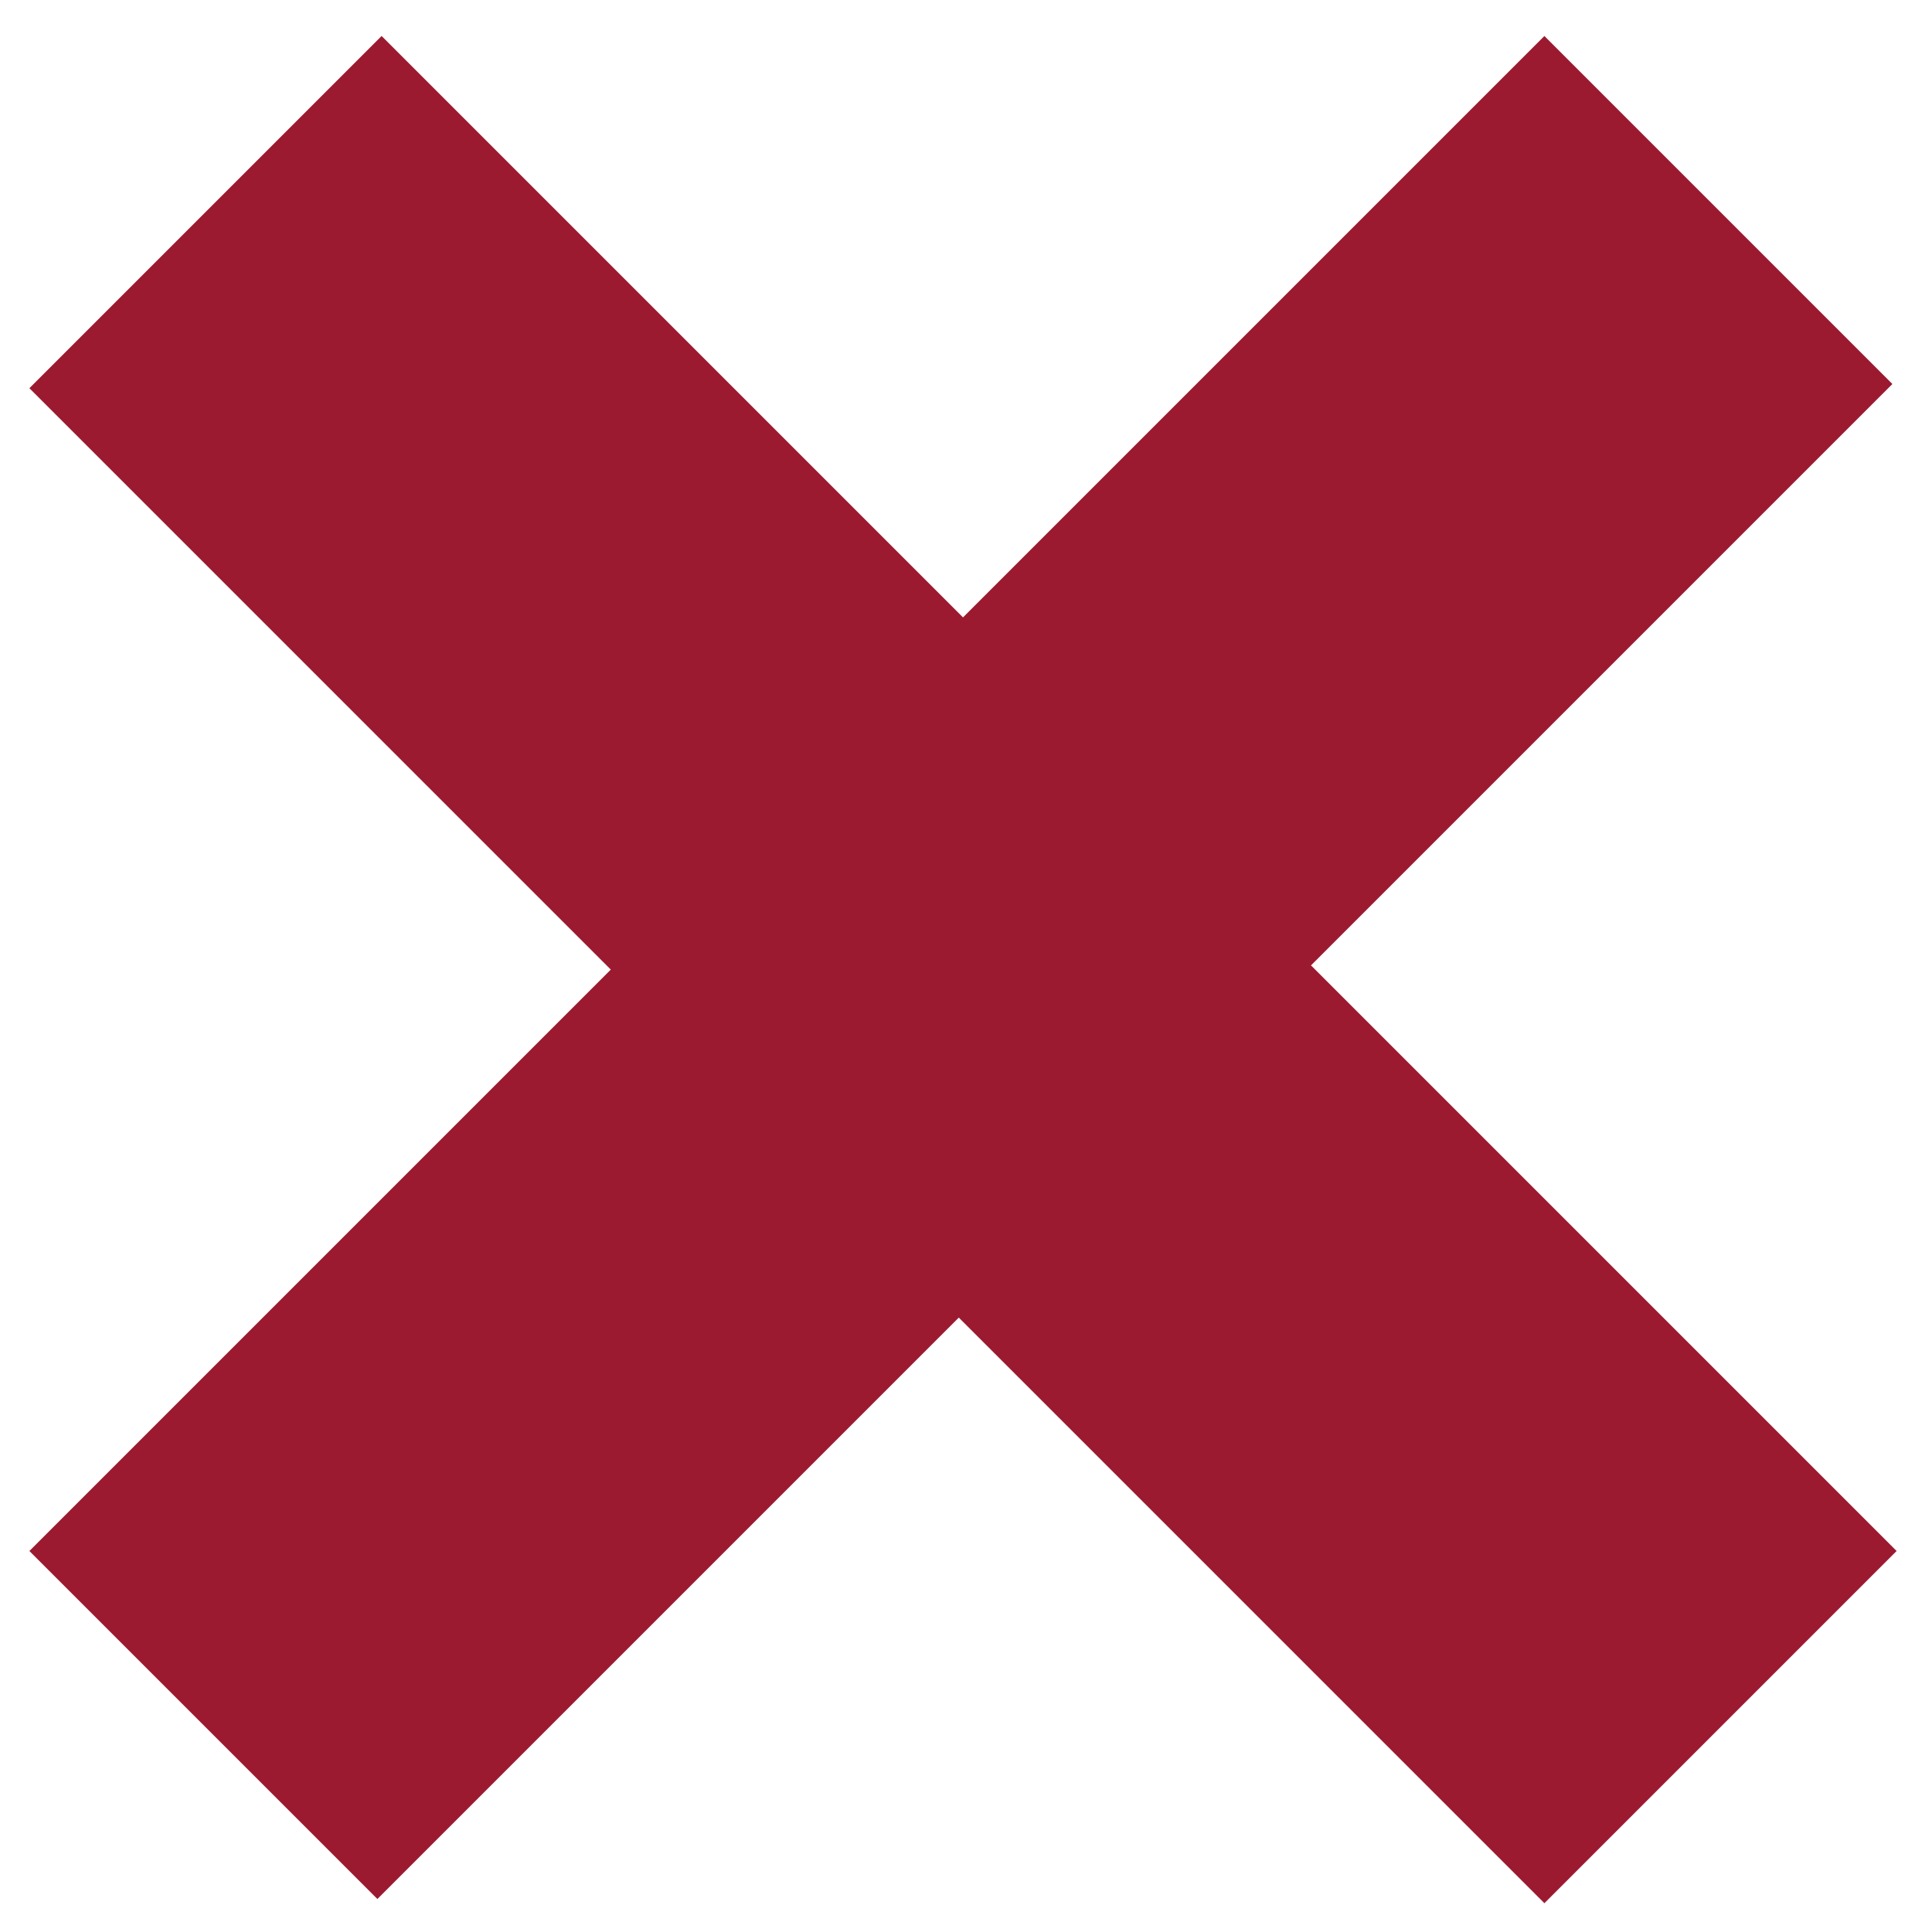
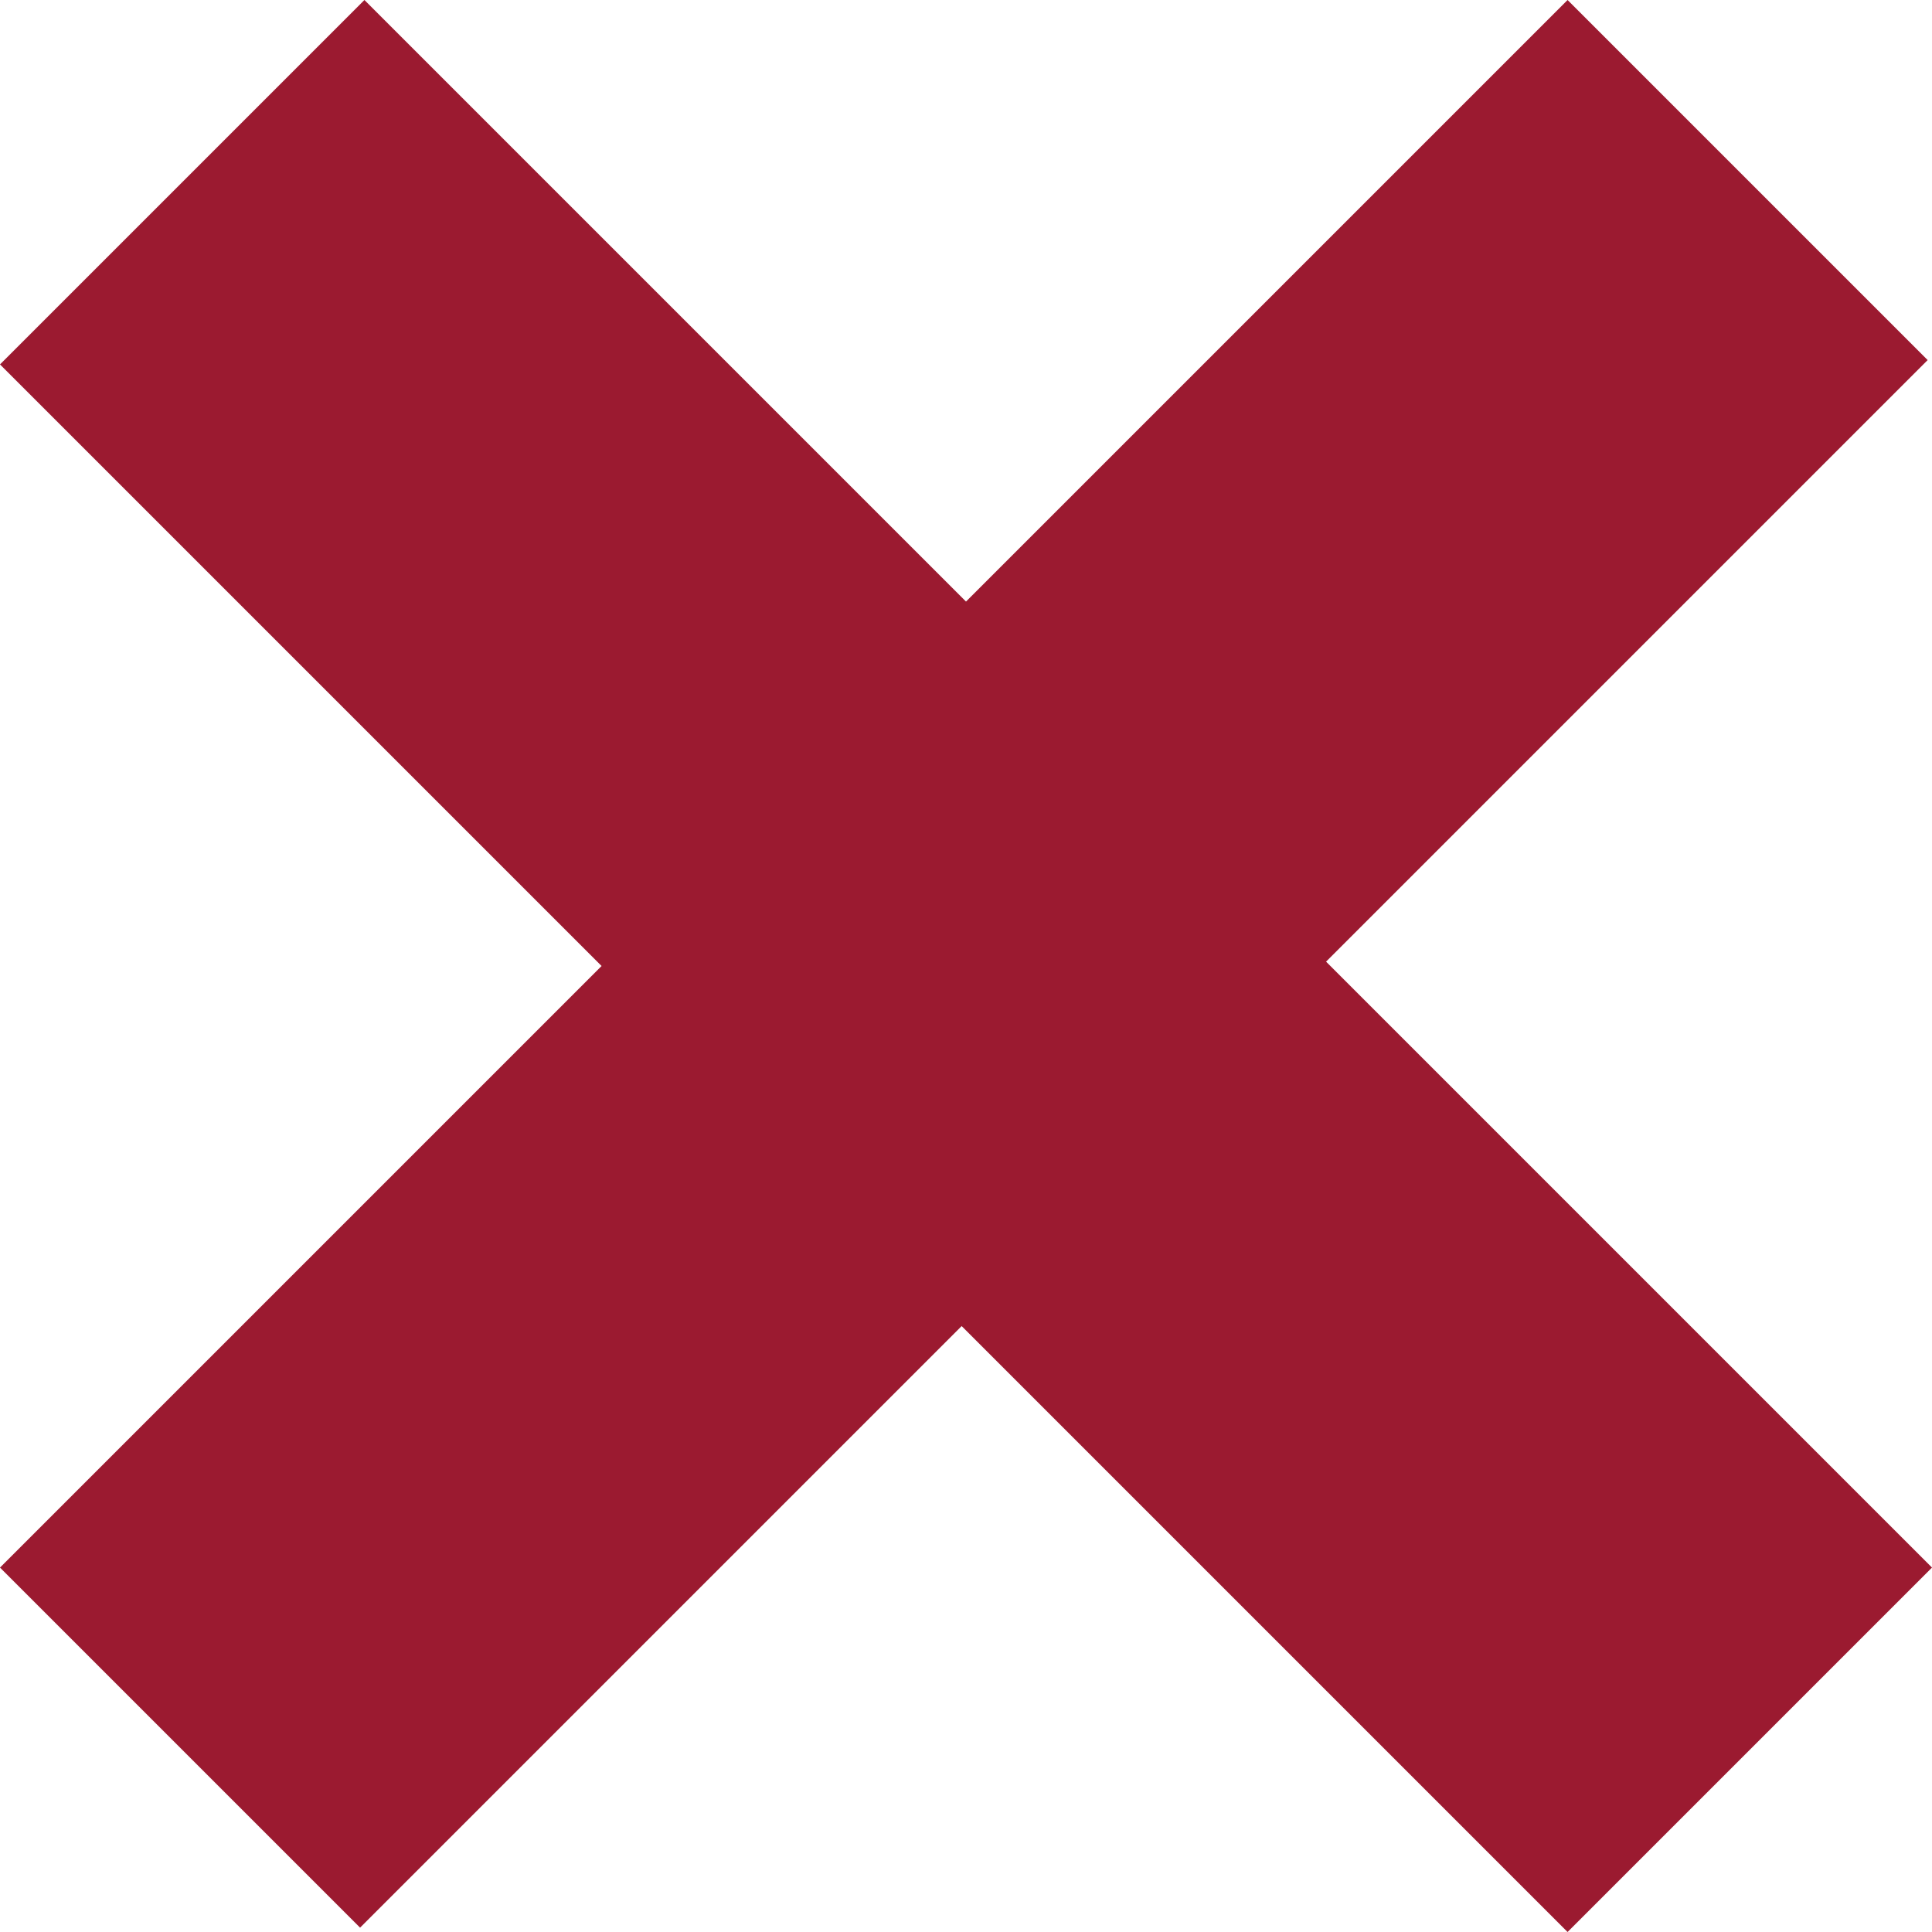
- <svg xmlns="http://www.w3.org/2000/svg" version="1.1" id="Capa_1" x="0px" y="0px" viewBox="0 0 322 322" style="enable-background:new 0 0 322 322;" xml:space="preserve">
+ <svg xmlns="http://www.w3.org/2000/svg" version="1.1" id="Capa_1" x="0px" y="0px" viewBox="0 0 311.2 311.2" style="enable-background:new 0 0 311.2 311.2;" xml:space="preserve">
  <style type="text/css">
	.st0{fill:#9B1A30;}
</style>
  <g>
    <g id="add">
-       <path class="st0" d="M315.4,64l-96.9,96.9l97.6,97.6l-58.7,58.7l-97.6-97.6l-96.9,96.9l-58-58l96.9-96.9L4.9,64.7L63.6,6    l96.9,96.9L257.4,6L315.4,64z" />
+       <path class="st0" d="M310.5,58l-96.9,96.9l97.6,97.6l-58.7,58.7l-97.6-97.6L58,310.5l-58-58l96.9-96.9L0,58.7L58.7,0l96.9,96.9    L252.5,0L310.5,58z" />
    </g>
  </g>
</svg>
